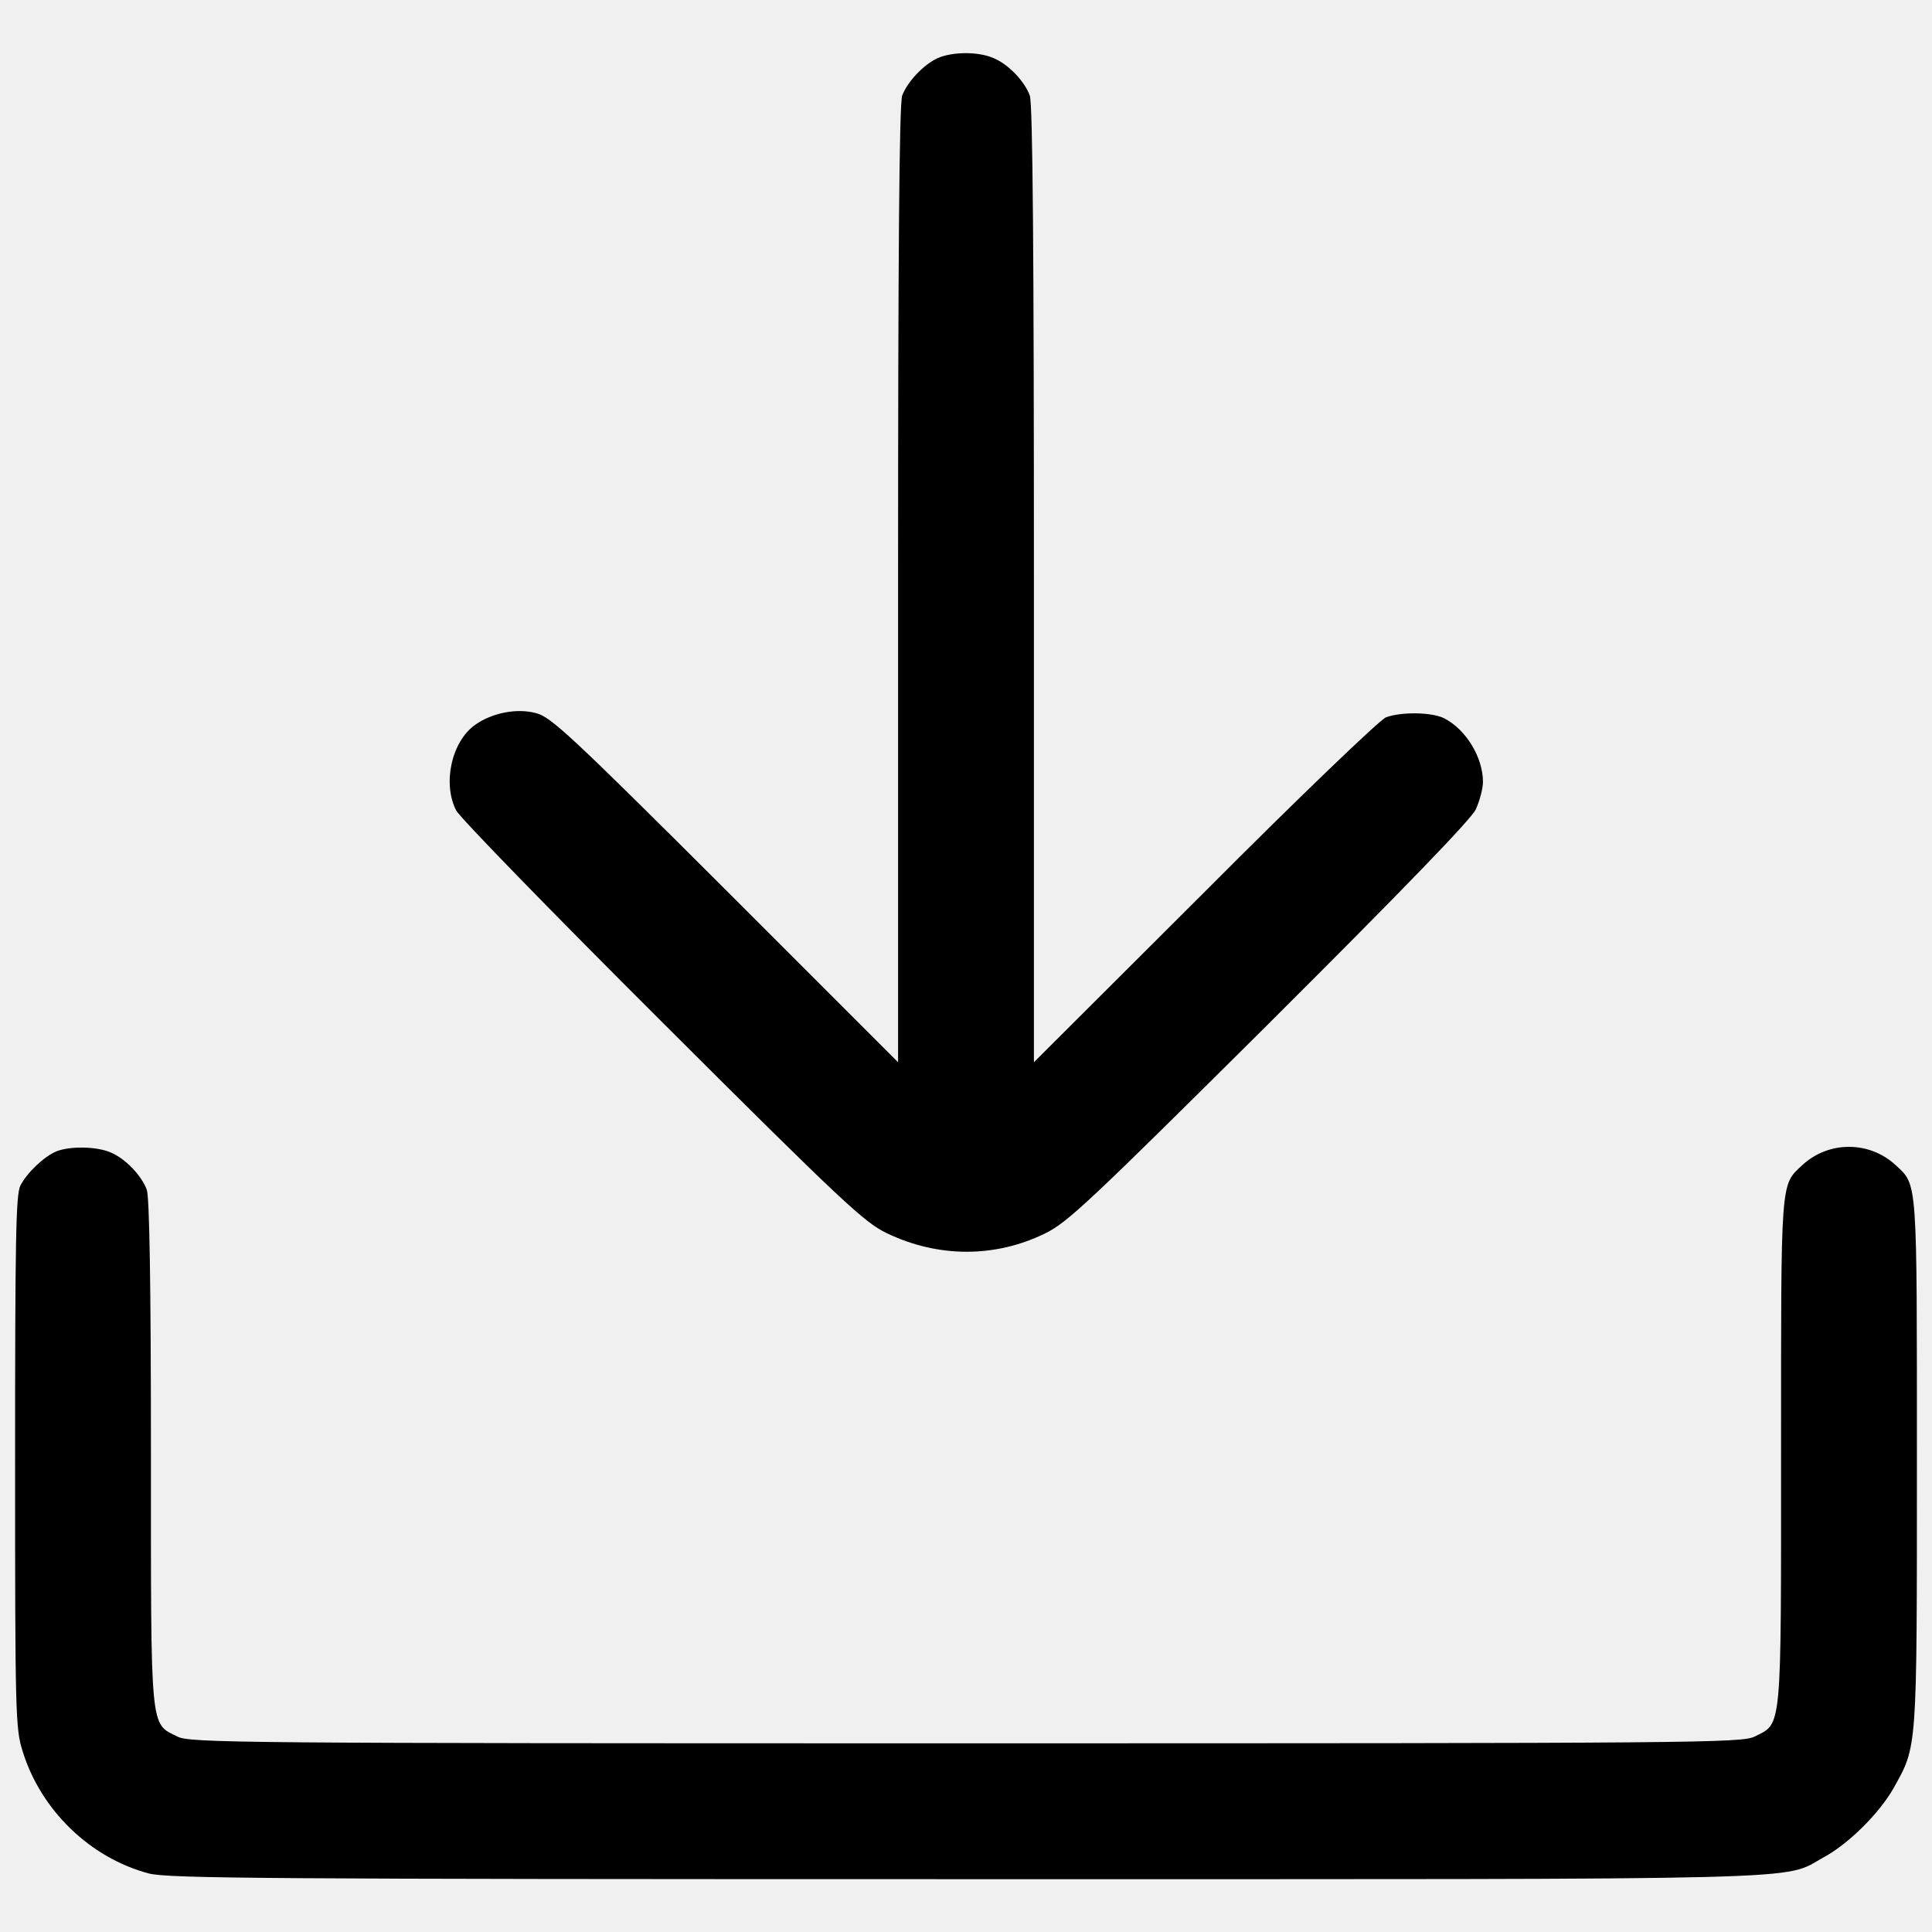
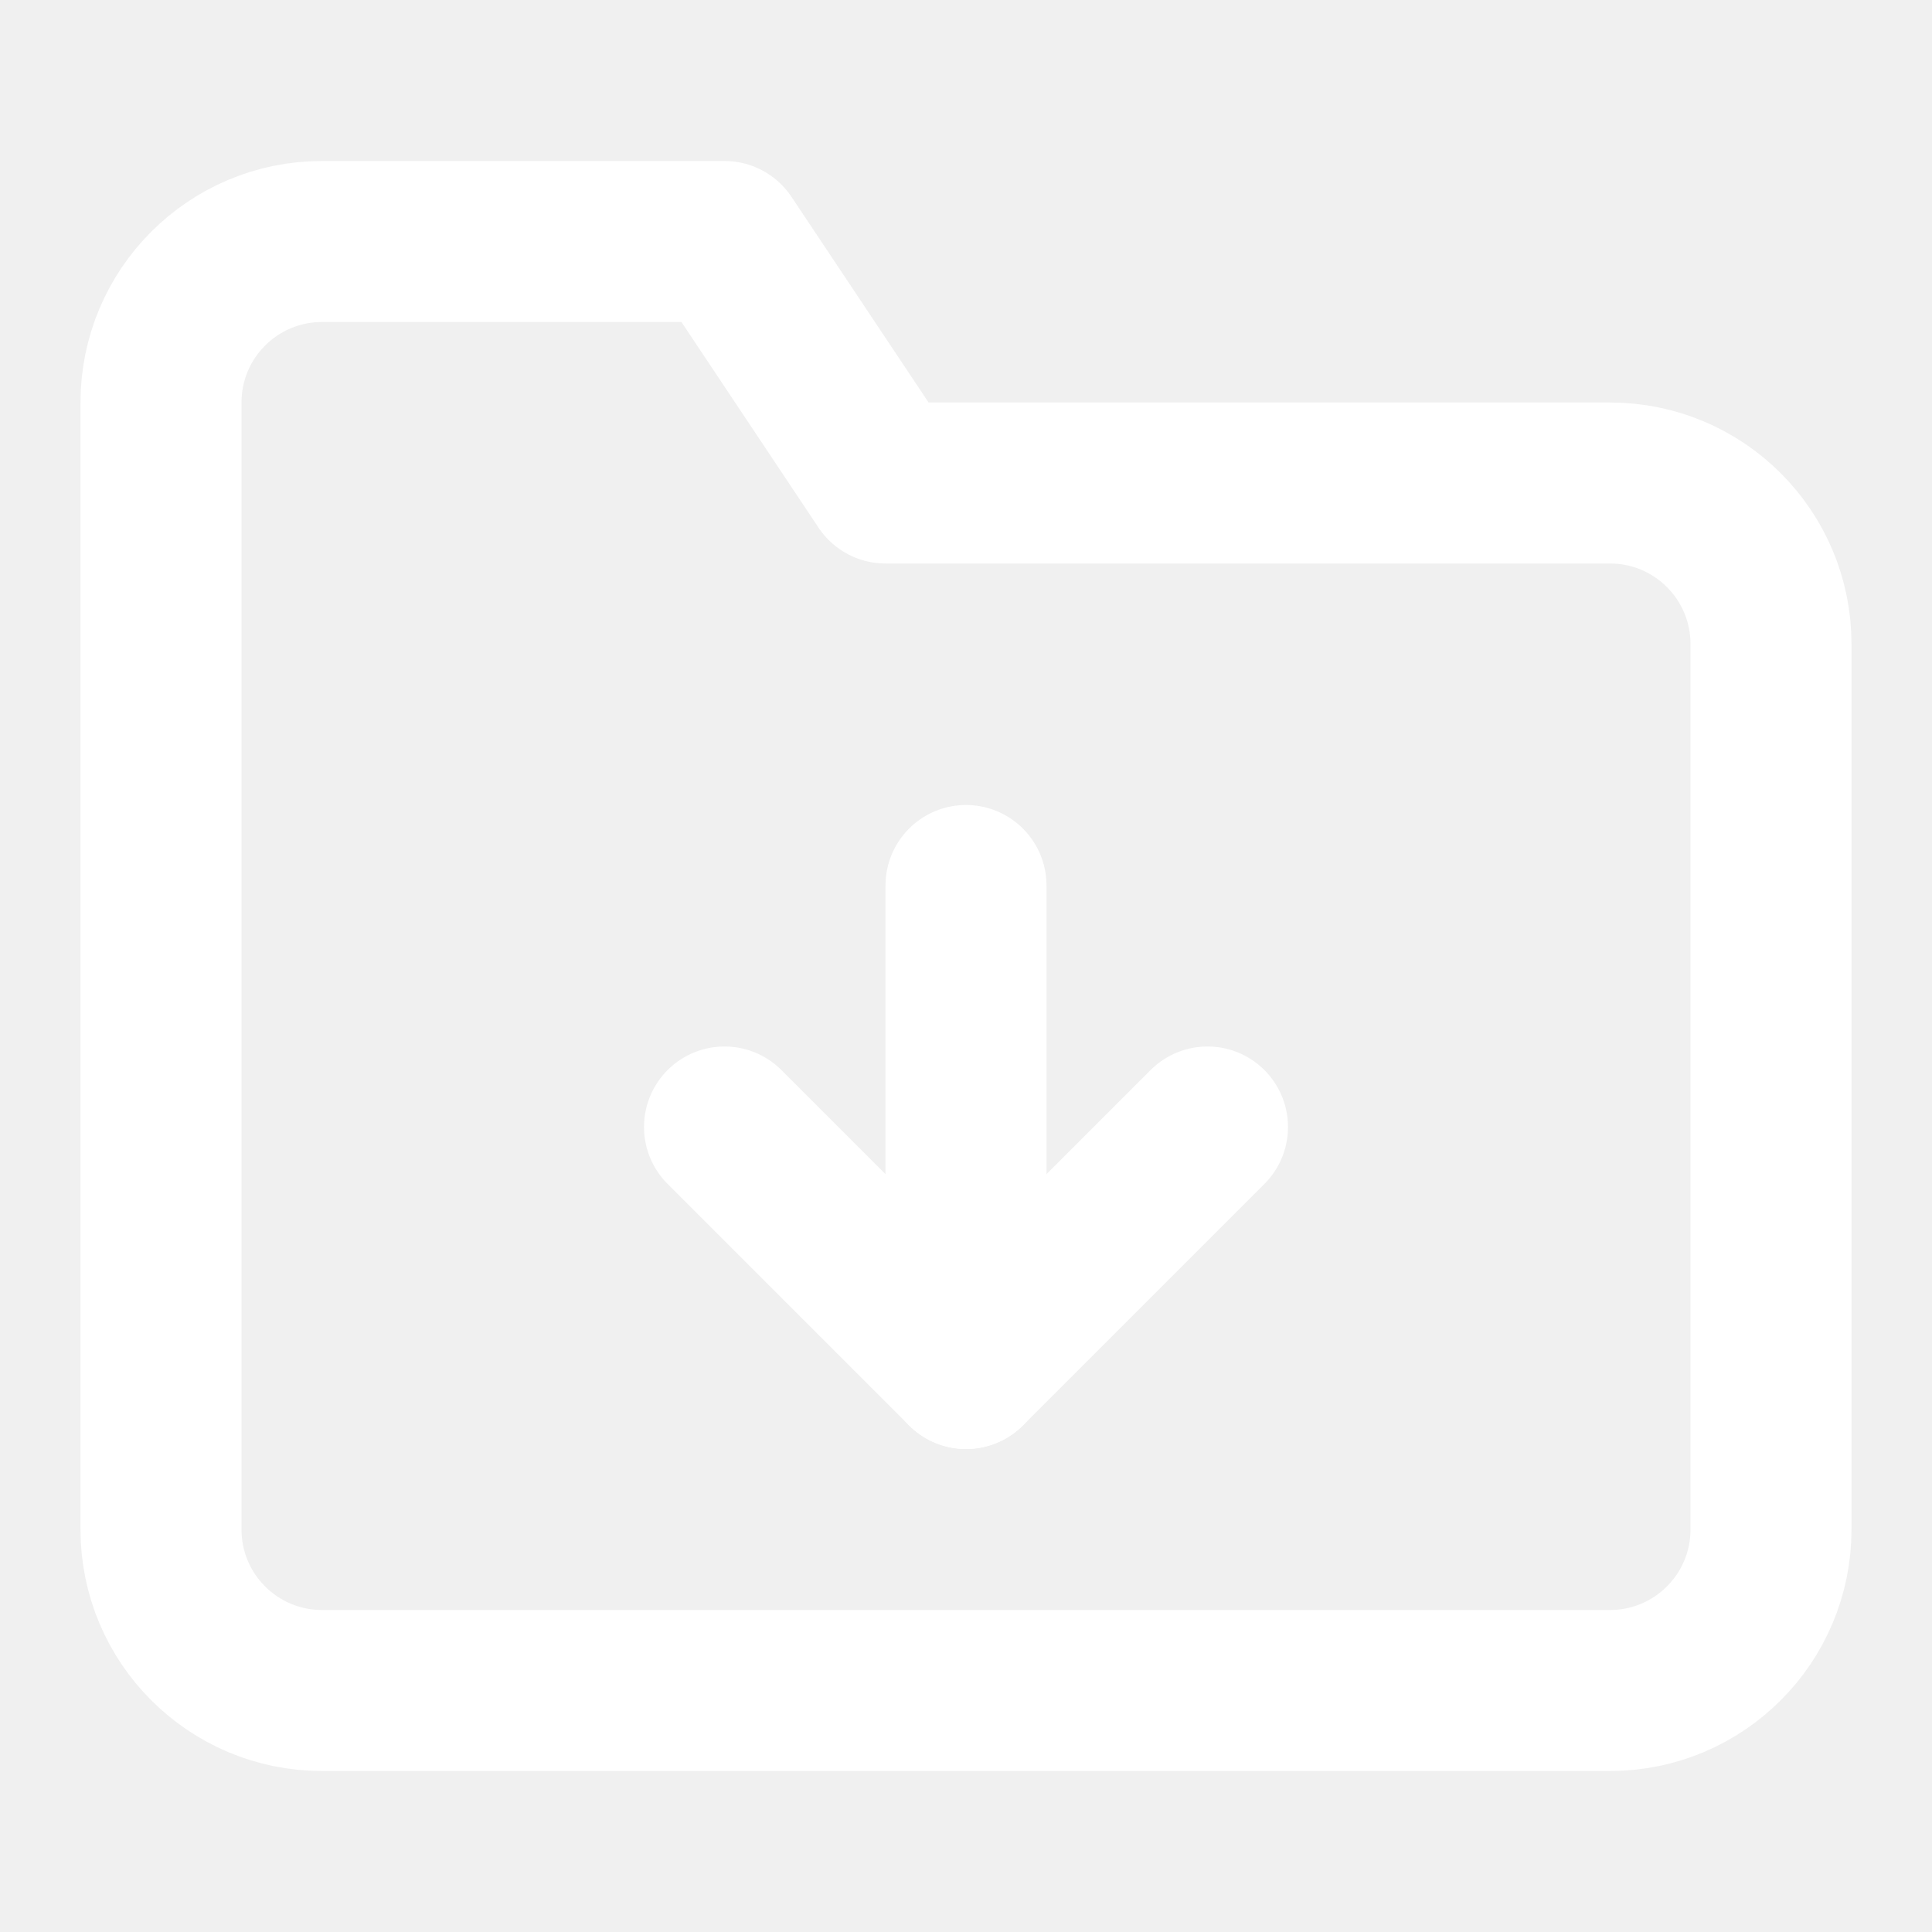
- <svg xmlns="http://www.w3.org/2000/svg" version="1.0" width="512pt" height="512pt" viewBox="0 0 512 512" preserveAspectRatio="xMidYMid meet">
-   <g transform="translate(0,512) scale(0.1,-0.1)" fill="#000000" stroke="none">
-     <path d="M2485 4966 c-37 -17 -80 -62 -94 -99 -8 -20 -11 -424 -11 -1295 l0 -1267 -457 457 c-410 409 -463 458 -502 468 -51 14 -117 1 -162 -31 -62 -44 -87 -155 -50 -227 11 -20 256 -272 548 -563 475 -474 534 -529 593 -557 135 -65 286 -66 419 -1 60 29 117 83 595 558 358 357 534 539 547 566 10 22 19 55 19 73 0 64 -44 138 -102 168 -32 17 -115 18 -155 3 -15 -5 -232 -213 -480 -462 l-453 -452 0 1267 c0 871 -3 1275 -11 1295 -14 38 -57 83 -96 99 -41 18 -109 17 -148 0z" />
-     <path d="M150 2069 c-32 -13 -78 -56 -96 -91 -12 -23 -14 -145 -14 -731 0 -672 1 -708 20 -768 48 -156 179 -283 335 -324 52 -13 302 -15 2165 -15 2305 0 2160 -4 2273 58 65 35 147 116 185 183 63 113 62 93 62 861 0 759 2 736 -56 790 -70 65 -178 65 -248 0 -58 -54 -56 -33 -56 -759 0 -747 3 -719 -70 -755 -33 -17 -154 -18 -2090 -18 -1936 0 -2057 1 -2090 18 -73 36 -70 8 -70 754 0 447 -4 676 -11 695 -14 38 -57 83 -96 99 -37 16 -107 17 -143 3z" />
-   </g>
+ <svg xmlns="http://www.w3.org/2000/svg" viewBox="0 0 24 24" fill="none" stroke="#ffffff" stroke-width="2" stroke-linecap="round" stroke-linejoin="round">
+   <path d="M22 19a2 2 0 0 1-2 2H4a2 2 0 0 1-2-2V5a2 2 0 0 1 2-2h5l2 3h9a2 2 0 0 1 2 2z" />
+   <line x1="12" y1="11" x2="12" y2="17" />
+   <polyline points="9 14 12 17 15 14" />
</svg>
